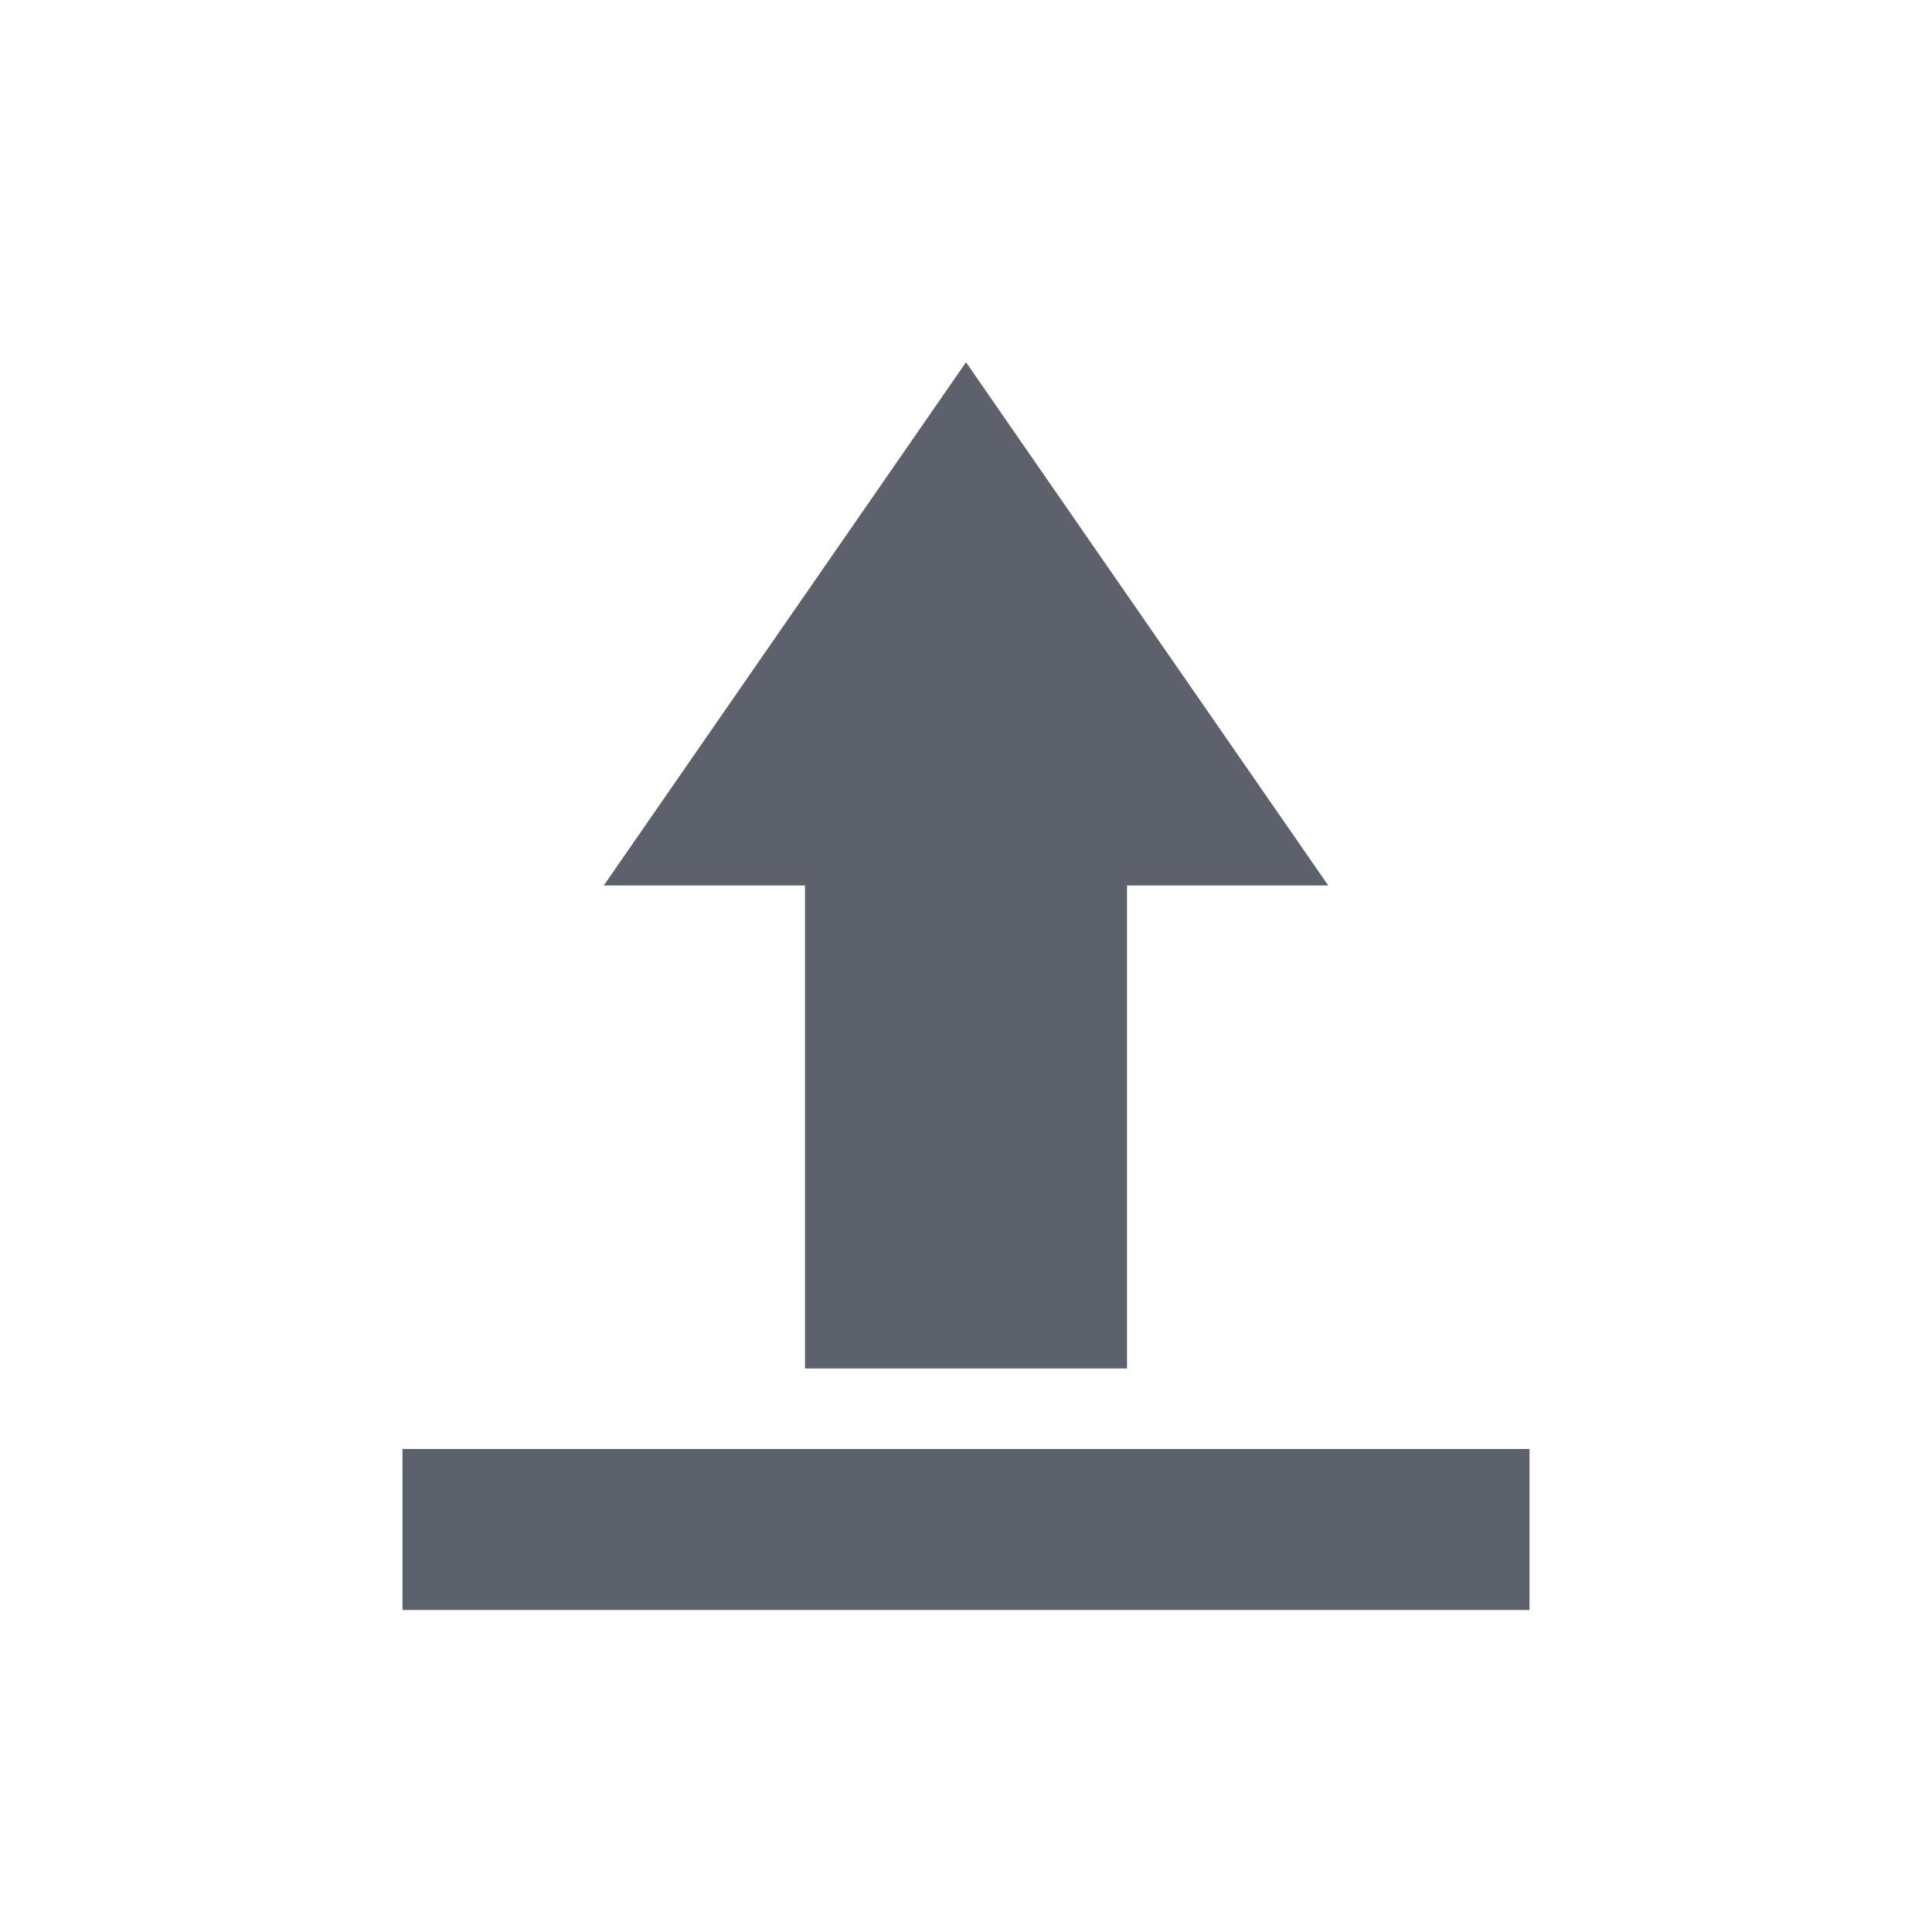
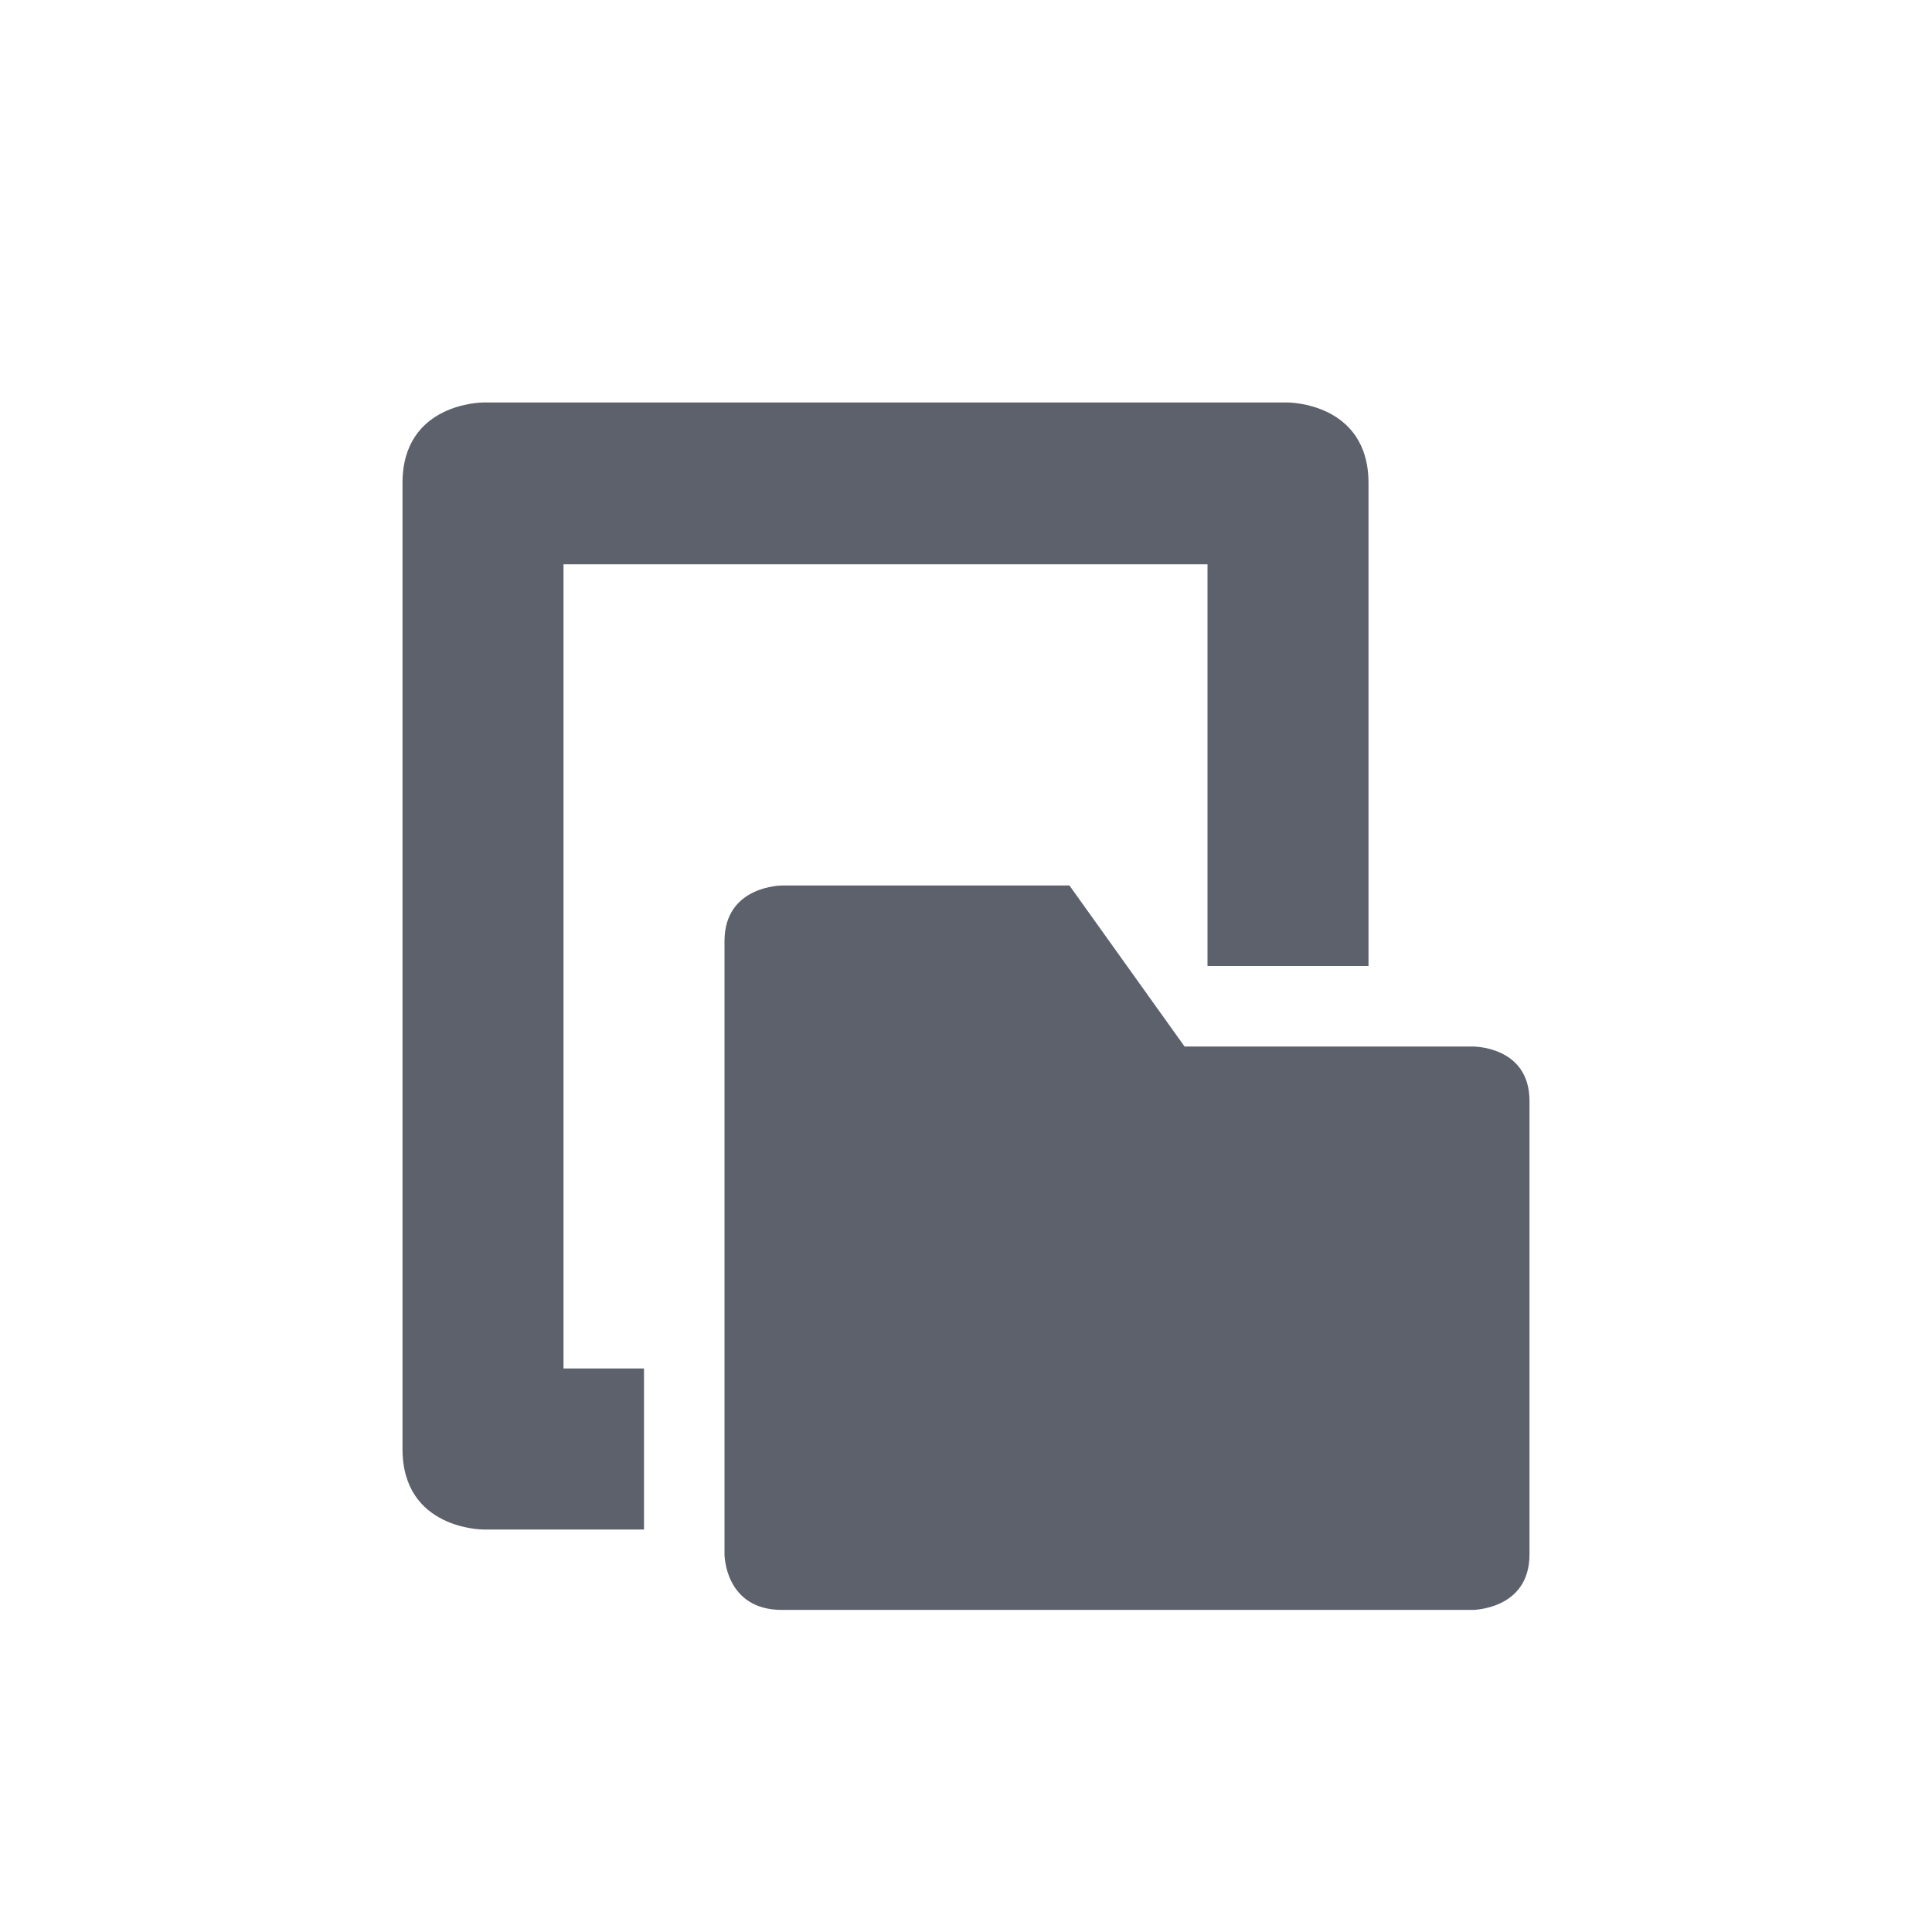
<svg xmlns="http://www.w3.org/2000/svg" width="24" height="24" version="1.1">
  <defs>
    <style id="current-color-scheme" type="text/css">
   .ColorScheme-Text { color:#5c616c; } .ColorScheme-Highlight { color:#367bf0; } .ColorScheme-NeutralText { color:#ffcc44; } .ColorScheme-PositiveText { color:#3db47e; } .ColorScheme-NegativeText { color:#dd4747; }
  </style>
  </defs>
-   <g transform="translate(4,4)">
-     <path style="fill:currentColor" class="ColorScheme-Text" d="M 8,0.5 3.5,7 H 6 V 13 H 10 V 7 H 12.5 Z M 1,14 V 16 H 15 V 14 Z" />
-   </g>
+   <path style="fill:currentColor" class="ColorScheme-Text" d="m 6,5 c 0,0 -1,0 -1,1 V 15 18 c 0,1 1,1 1,1 h 2 v -2 h -1 V 7.01 H 15 V 9 12 12 h 2 V 10.25 6 c 0,-1 -1,-1 -1,-1 z M 9.715,11 c 0,0 -0.715,-9.01e-4 -0.715,0.691 v 7.617 c 0,0 5.581e-4,0.691 0.715,0.691 H 18.285 C 18.285,20 19,20.001 19,19.309 V 13.678 C 19,12.986 18.285,13 18.285,13 H 14.715 L 13.285,11 Z" />
</svg>
